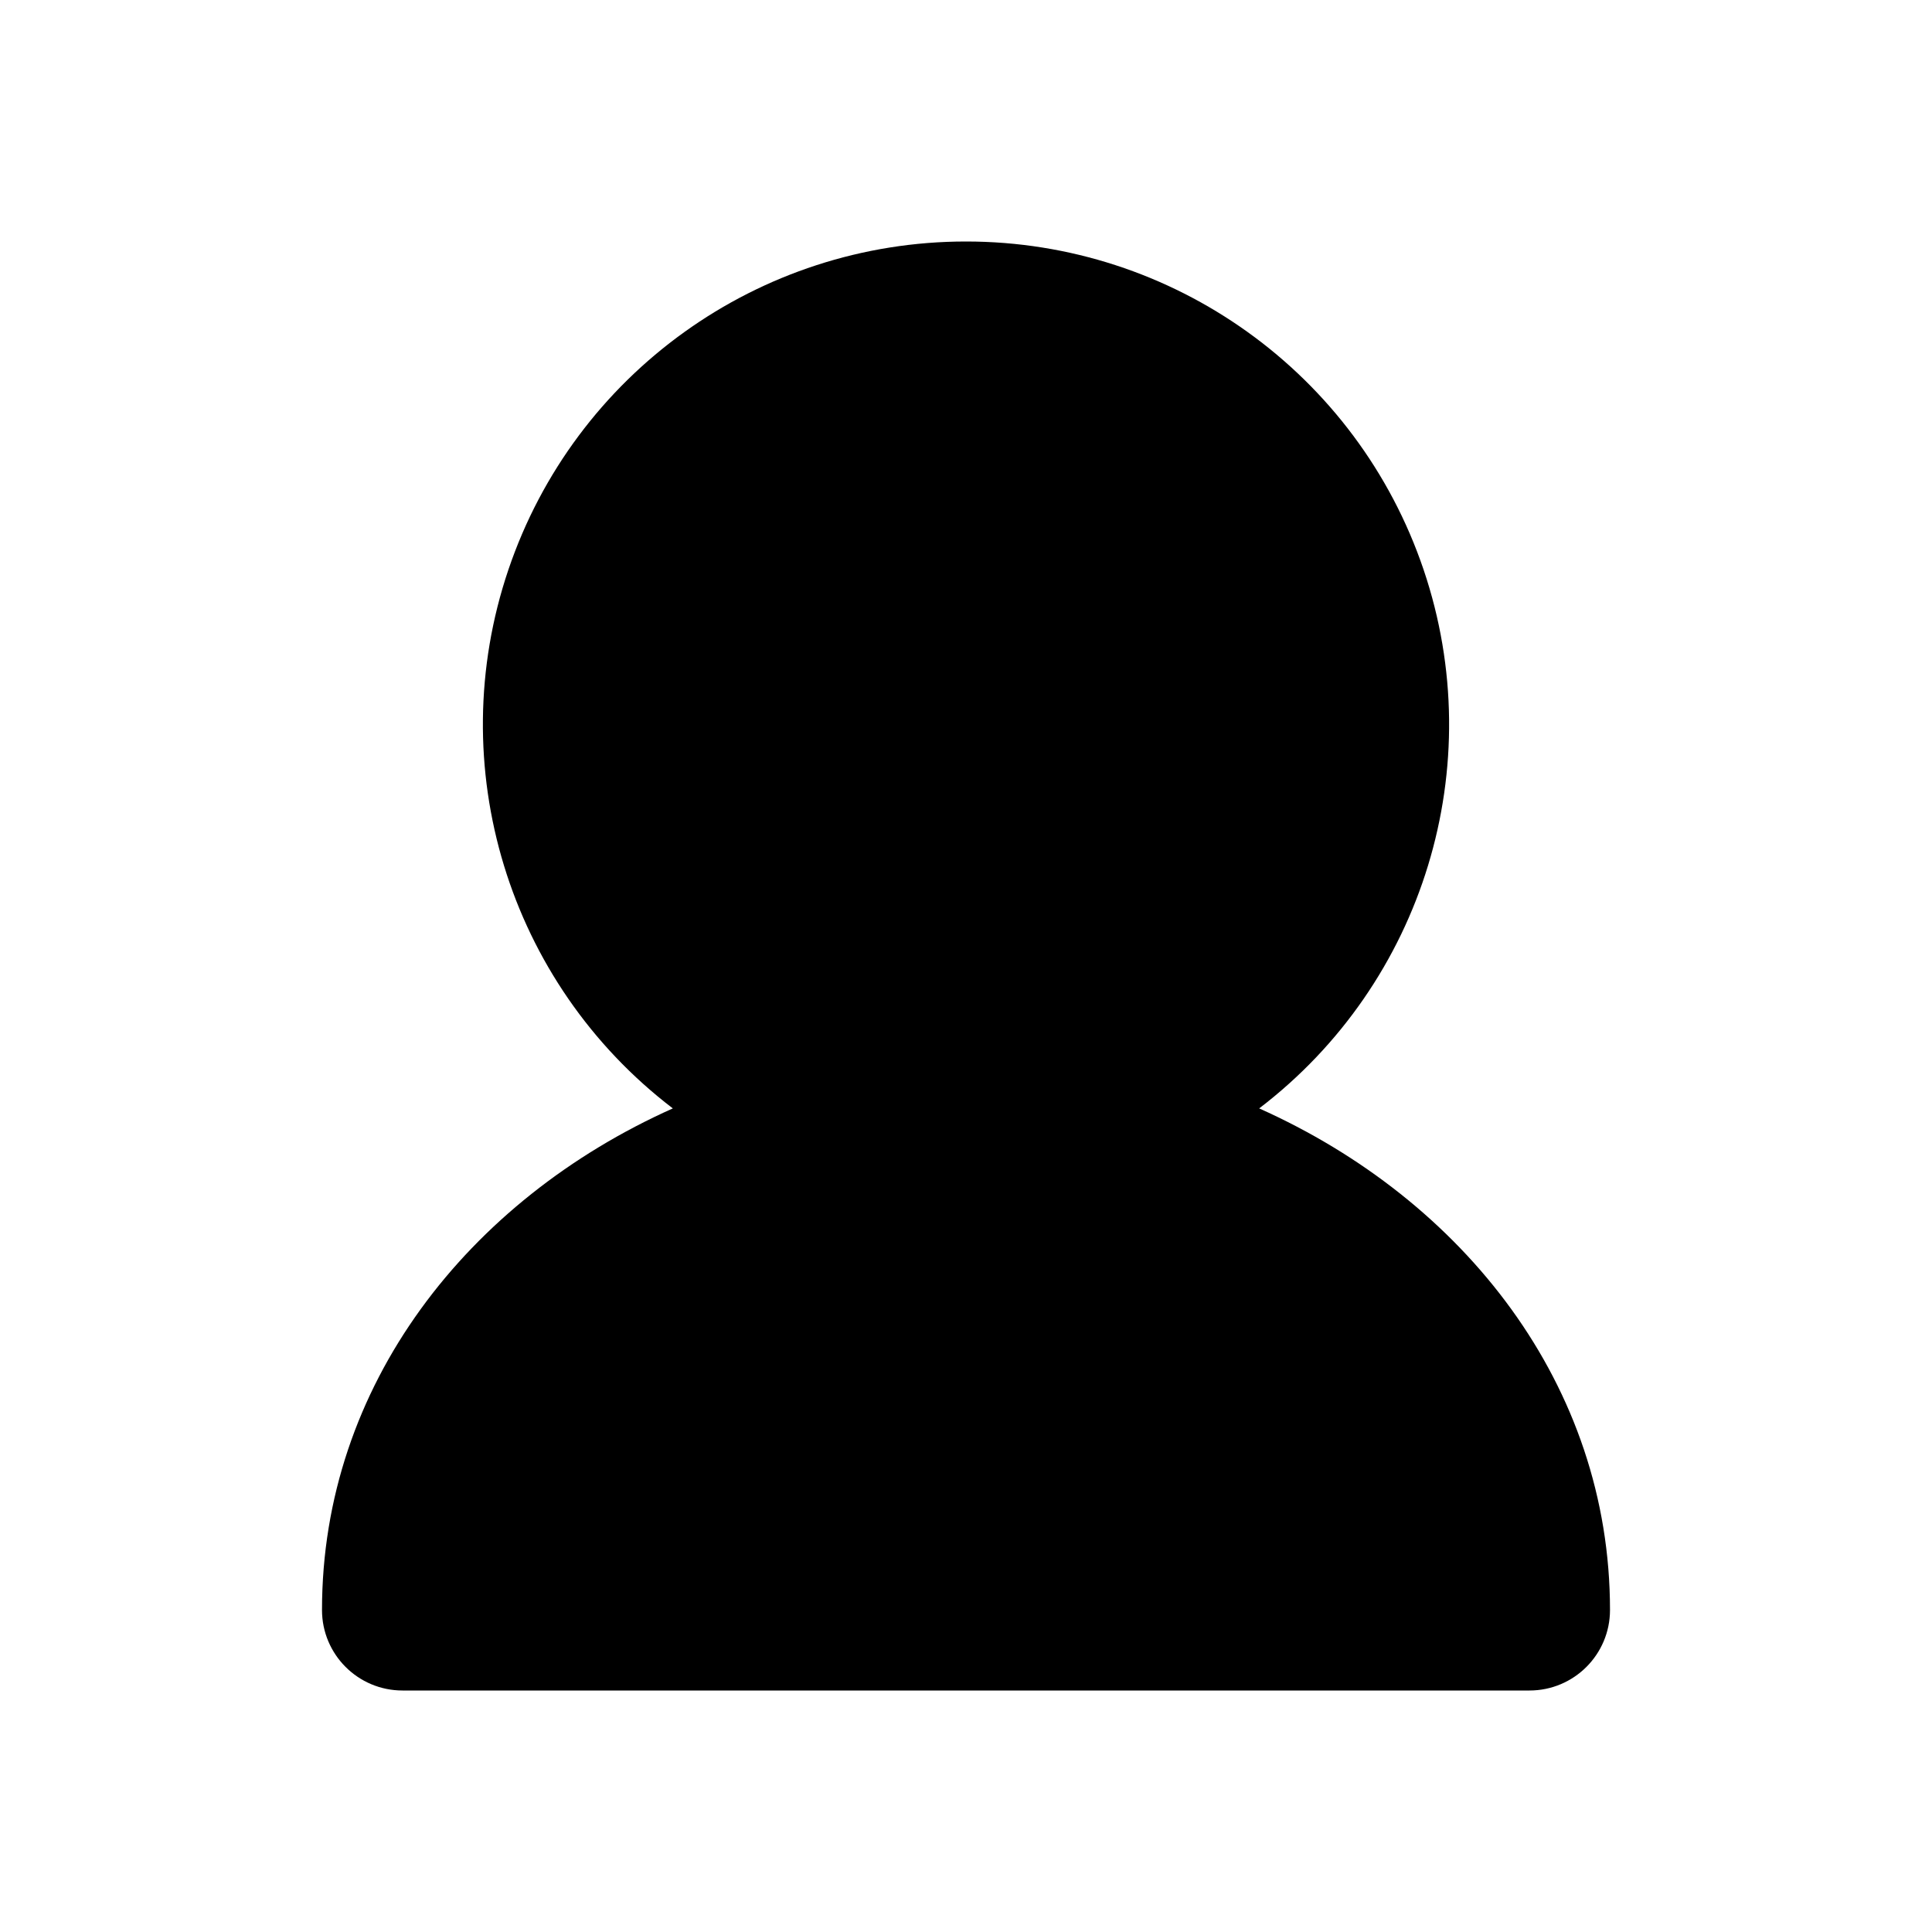
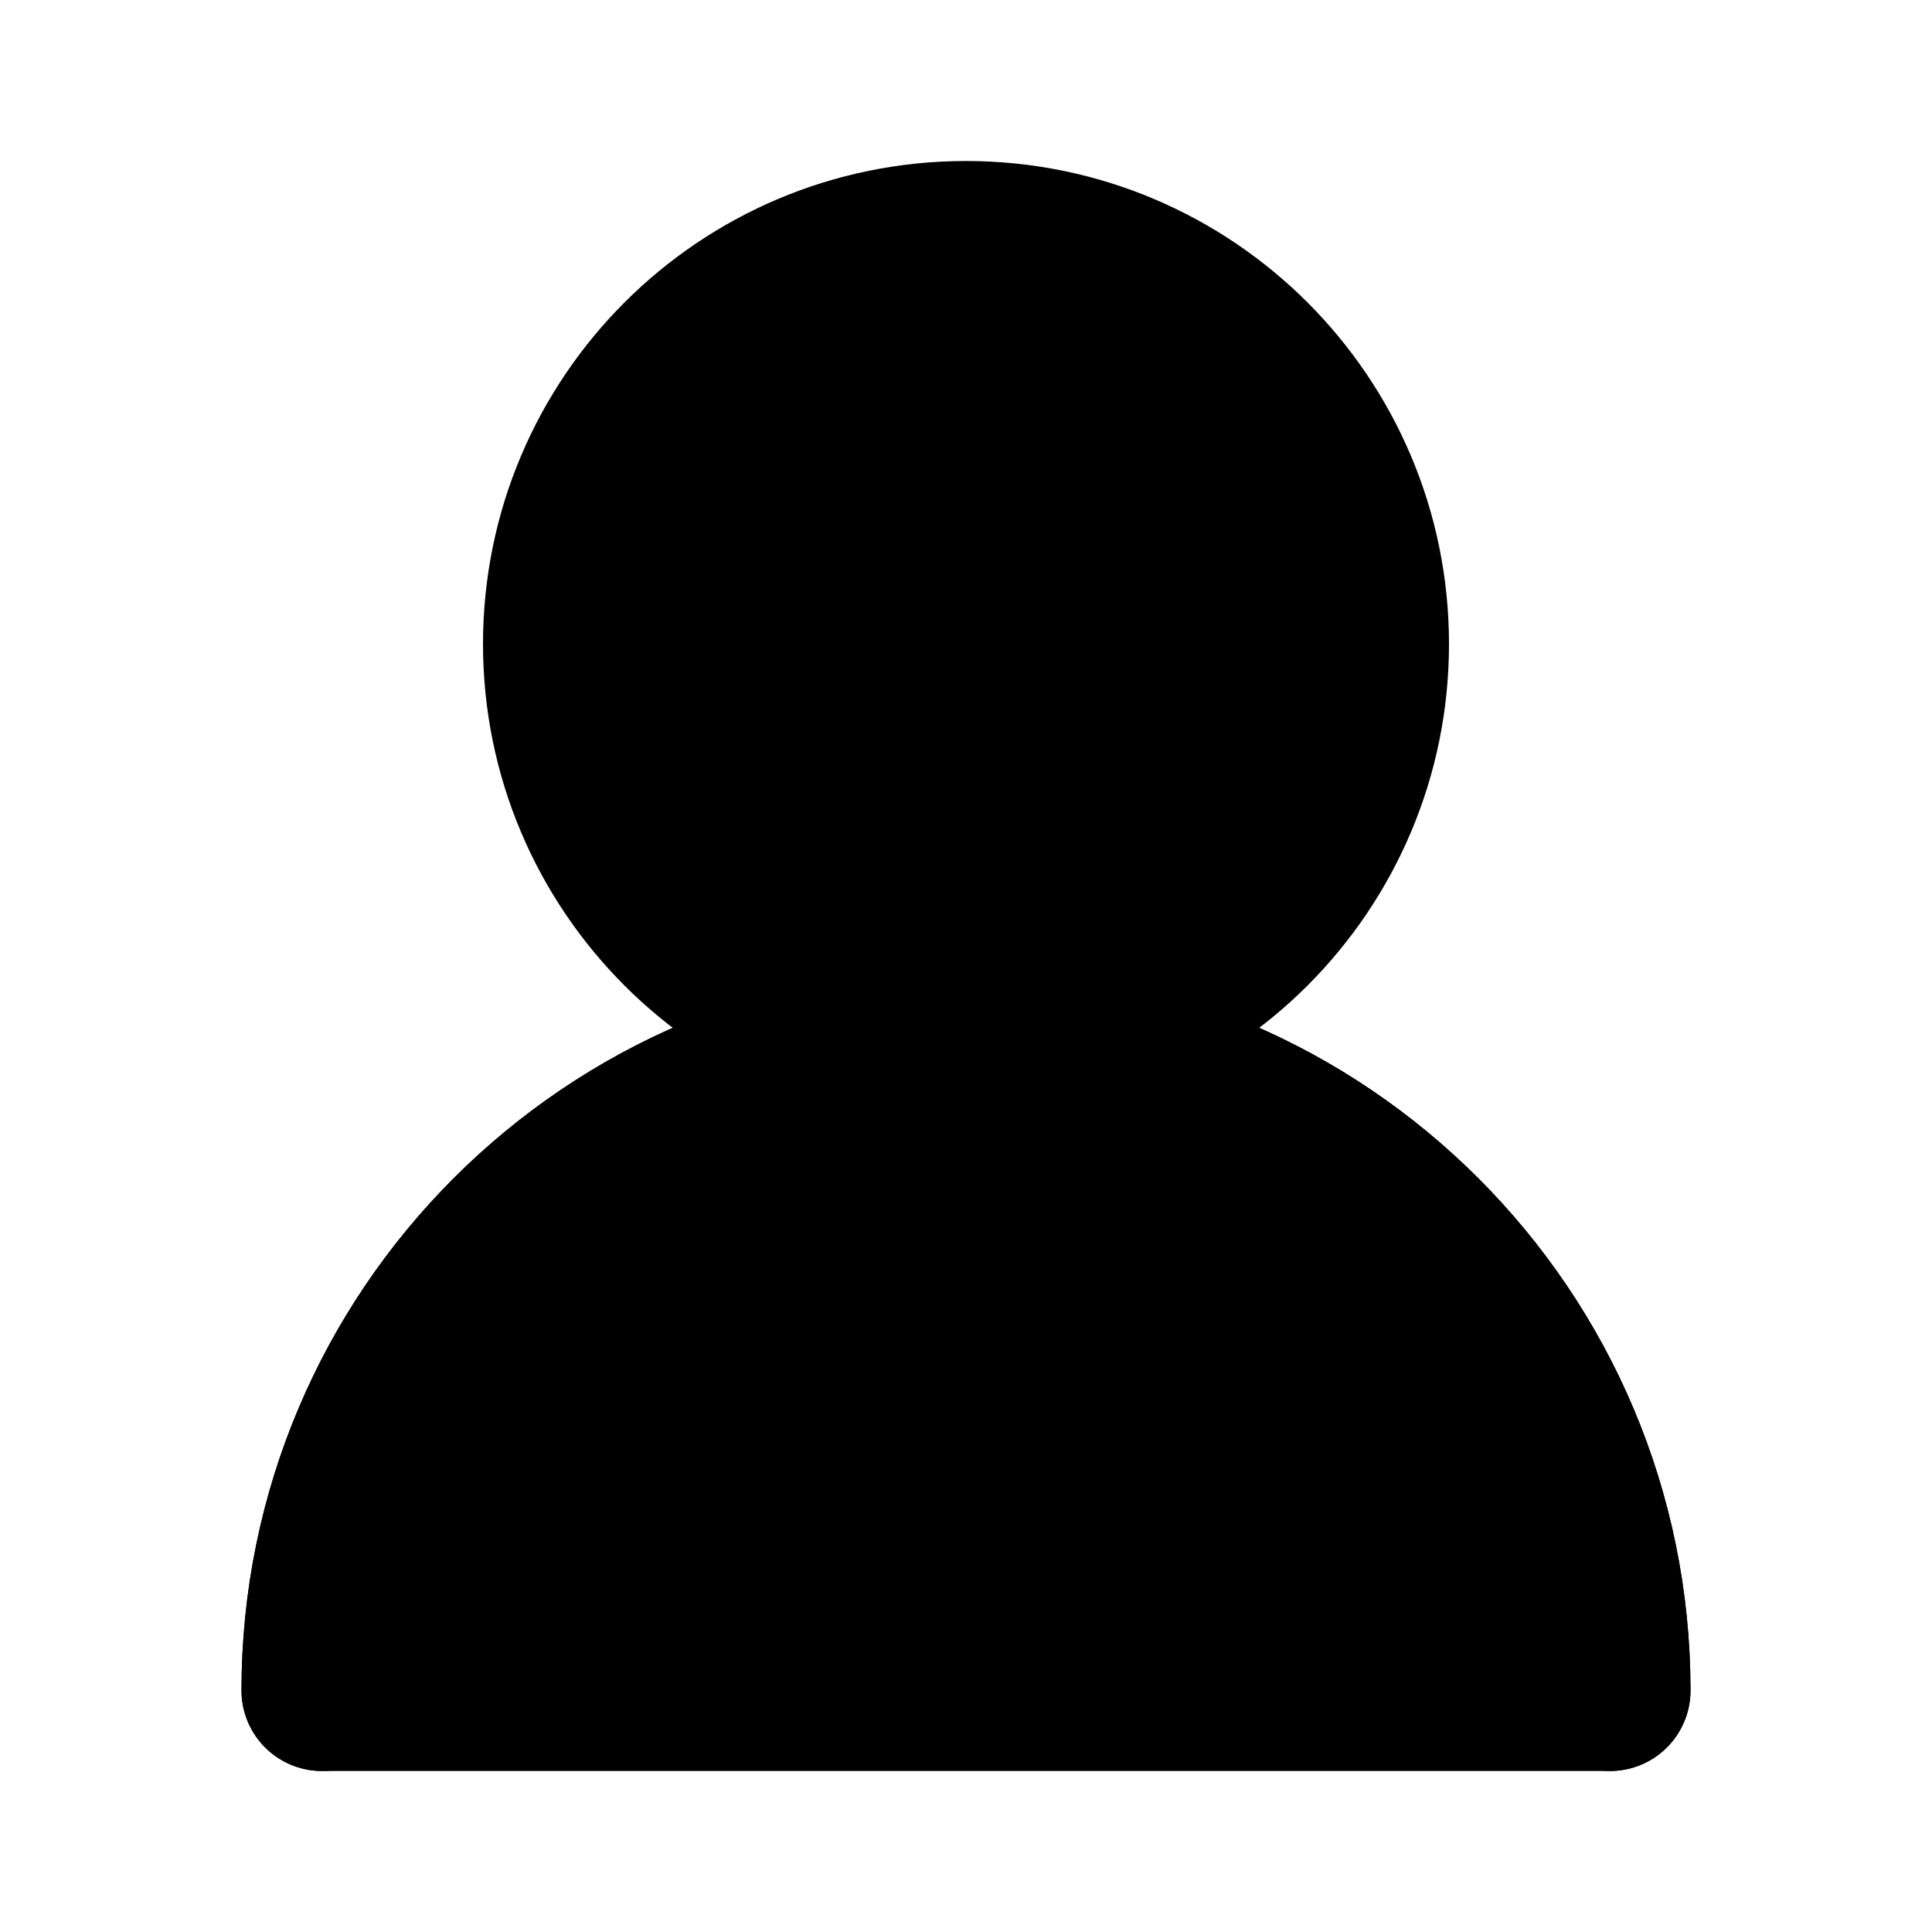
- <svg xmlns="http://www.w3.org/2000/svg" fill="none" viewBox="0 0 24 24">
-   <path fill-rule="evenodd" clip-rule="evenodd" d="M12 3a6 6 0 00-3.642 10.769C5.814 14.907 4 17.208 4 20a1 1 0 001 1h14a1 1 0 001-1c0-2.792-1.814-5.093-4.358-6.231A6 6 0 0012 3z" fill="currentColor" />
+ <svg xmlns="http://www.w3.org/2000/svg" viewBox="0 0 24 24" fill="currentColor">
+   <circle cx="12" cy="8" r="5" fill="currentColor" stroke="currentColor" stroke-linecap="round" stroke-linejoin="round" stroke-width="2" />
+   <path stroke="currentColor" stroke-linecap="round" stroke-linejoin="round" stroke-width="2" d="M20 21a8 8 0 1 0-16 0" />
+   <path fill="currentColor" stroke="currentColor" stroke-linecap="round" stroke-linejoin="round" stroke-width="2" d="M12 13a8 8 0 0 0-8 8h16a8 8 0 0 0-8-8z" />
</svg>
